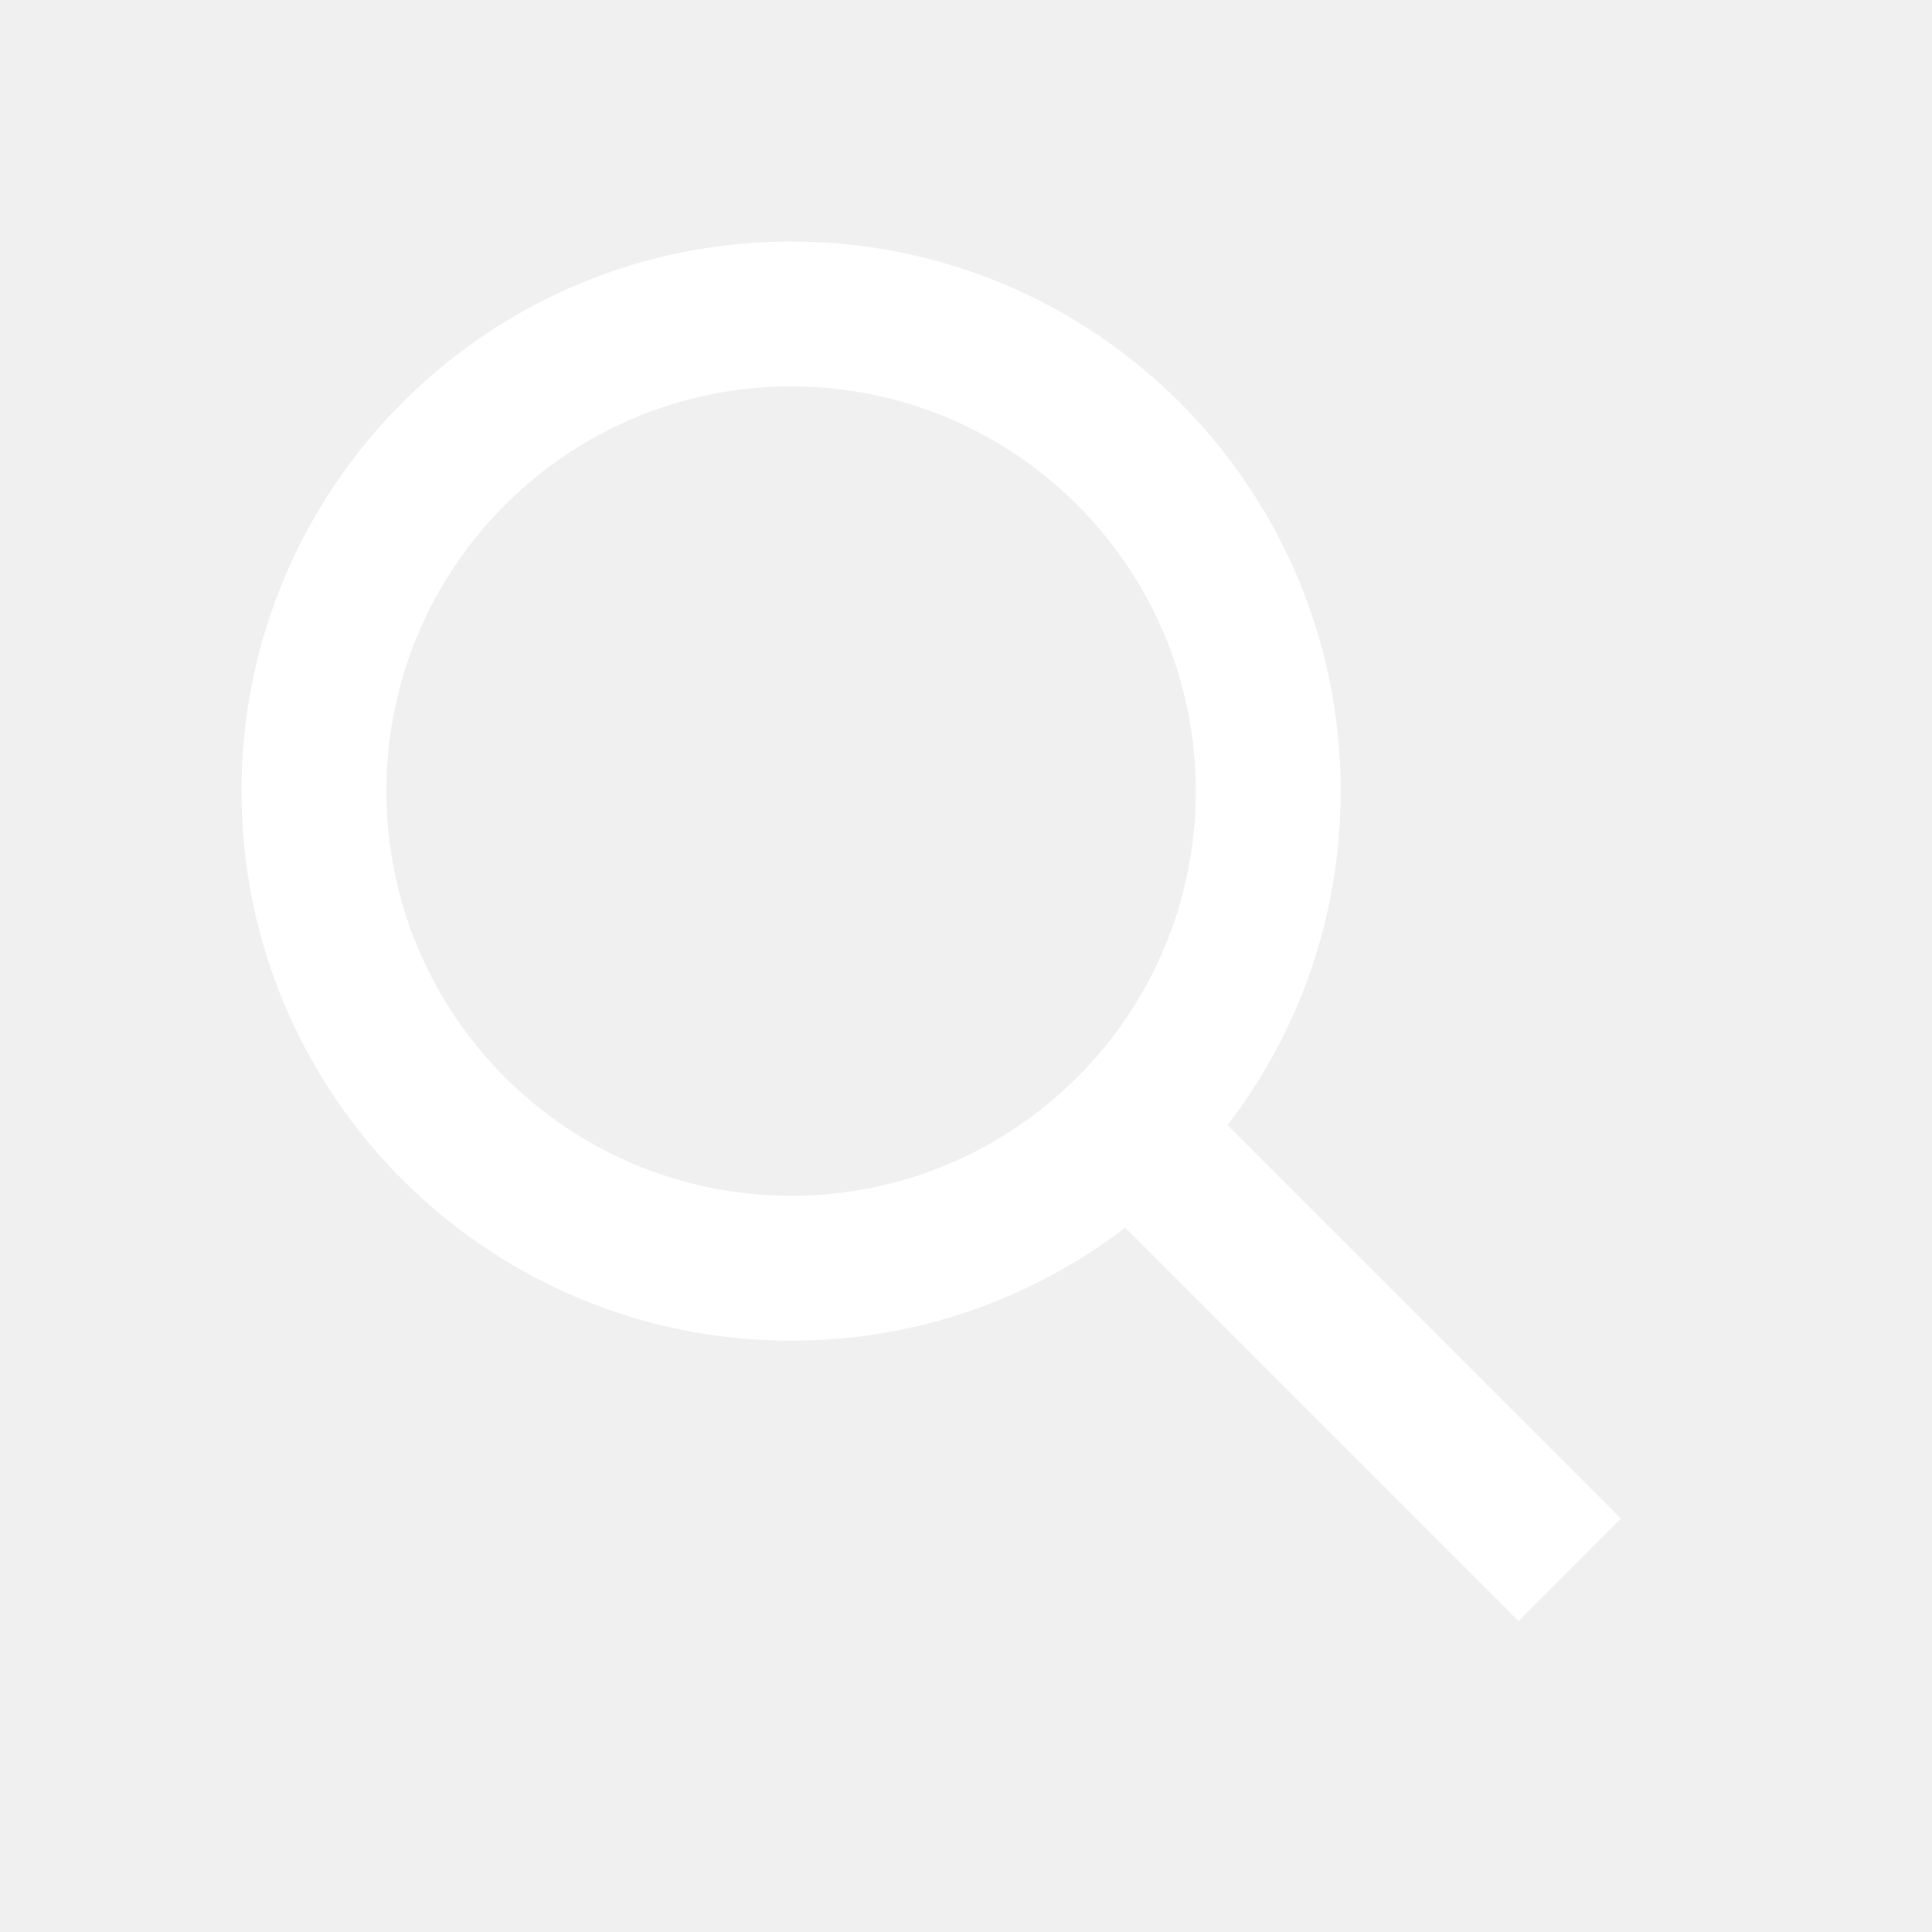
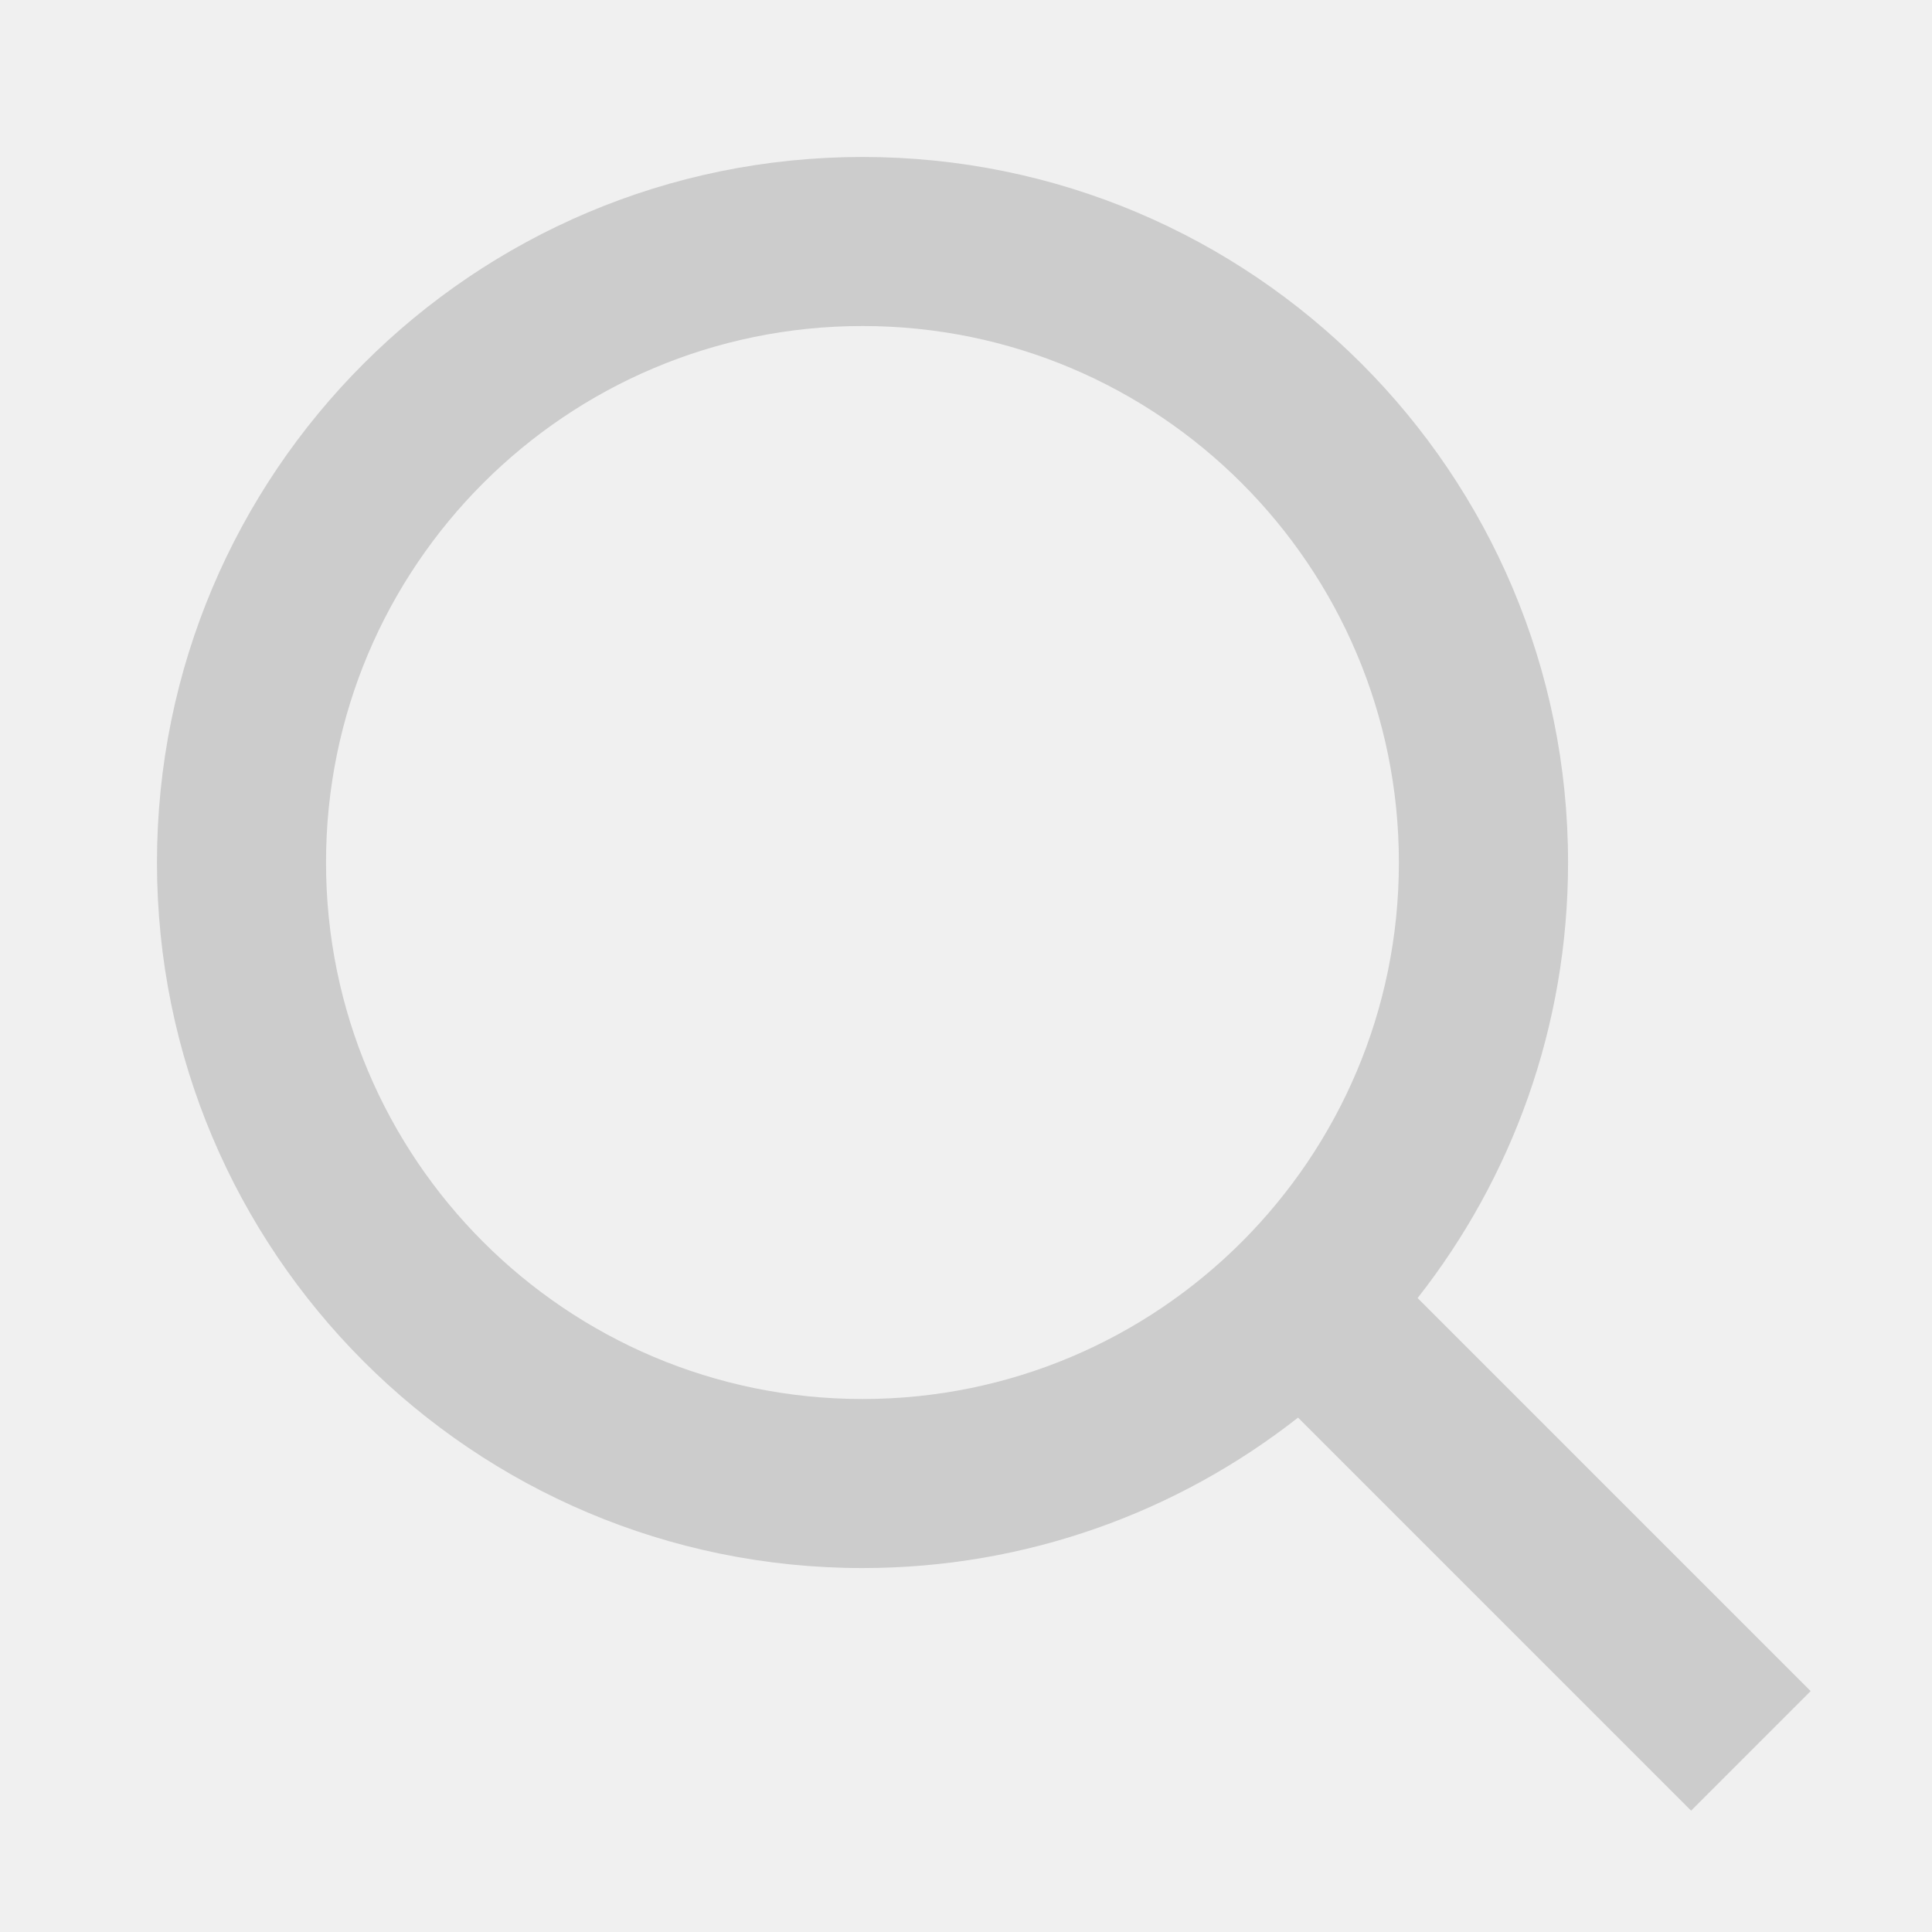
<svg xmlns="http://www.w3.org/2000/svg" width="16" height="16" viewBox="0 0 16 16" fill="none">
-   <path d="M9.318 10.167C8.551 10.754 7.592 11.103 6.552 11.103C4.038 11.103 2 9.066 2 6.552C2 4.038 4.038 2 6.552 2C9.066 2 11.103 4.038 11.103 6.552C11.103 7.592 10.754 8.552 10.166 9.318L13.424 12.576L12.576 13.425L9.318 10.167ZM9.903 6.552C9.903 4.701 8.403 3.2 6.552 3.2C4.701 3.2 3.2 4.701 3.2 6.552C3.2 8.403 4.701 9.903 6.552 9.903C8.403 9.903 9.903 8.403 9.903 6.552Z" fill="white" />
+   <path d="M7.143 1.3C3.916 1.3 1.3 3.916 1.3 7.143C1.3 10.37 3.916 12.986 7.143 12.986C8.504 12.986 9.756 12.52 10.75 11.74L14.005 14.995C14.005 14.995 14.227 14.773 14.5 14.5C14.773 14.227 14.995 14.005 14.995 14.005L11.74 10.75C12.52 9.757 12.986 8.504 12.986 7.143C12.986 3.916 10.37 1.3 7.143 1.3ZM2.7 7.143C2.7 4.689 4.689 2.7 7.143 2.7C9.596 2.7 11.585 4.689 11.585 7.143C11.585 9.597 9.596 11.586 7.143 11.586C4.689 11.586 2.7 9.597 2.7 7.143Z" fill="#CCCCCC" />
</svg>
